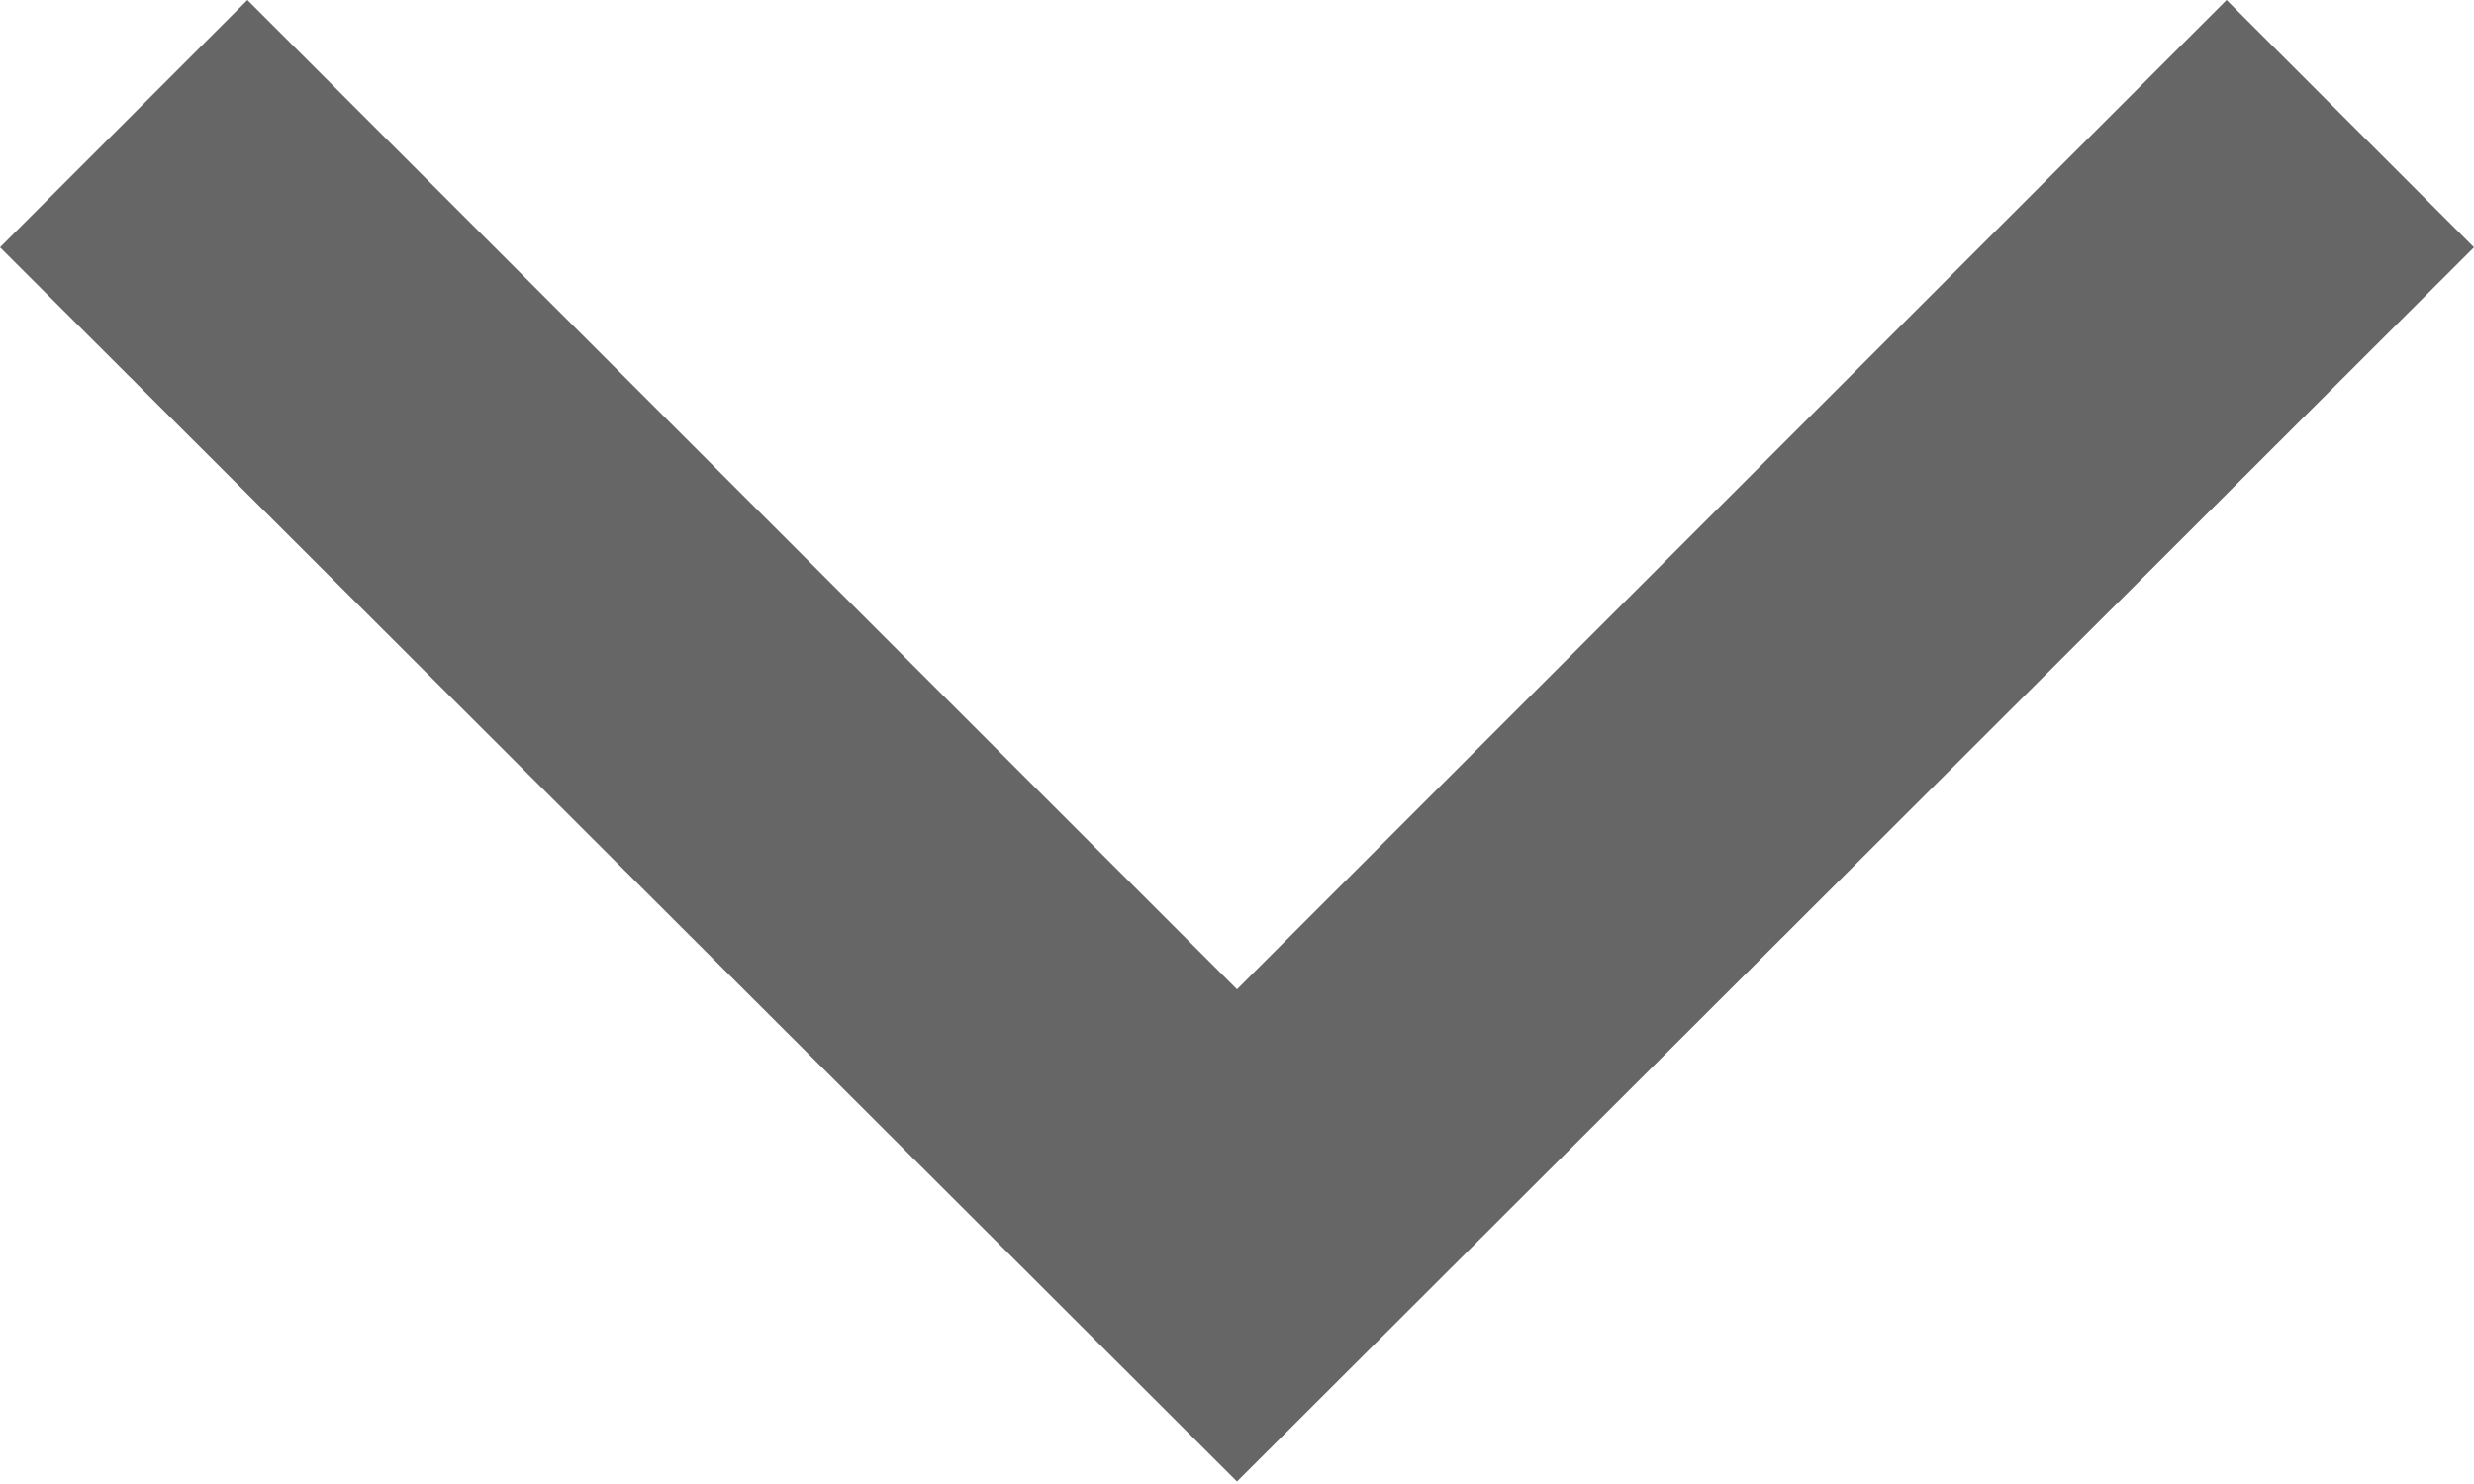
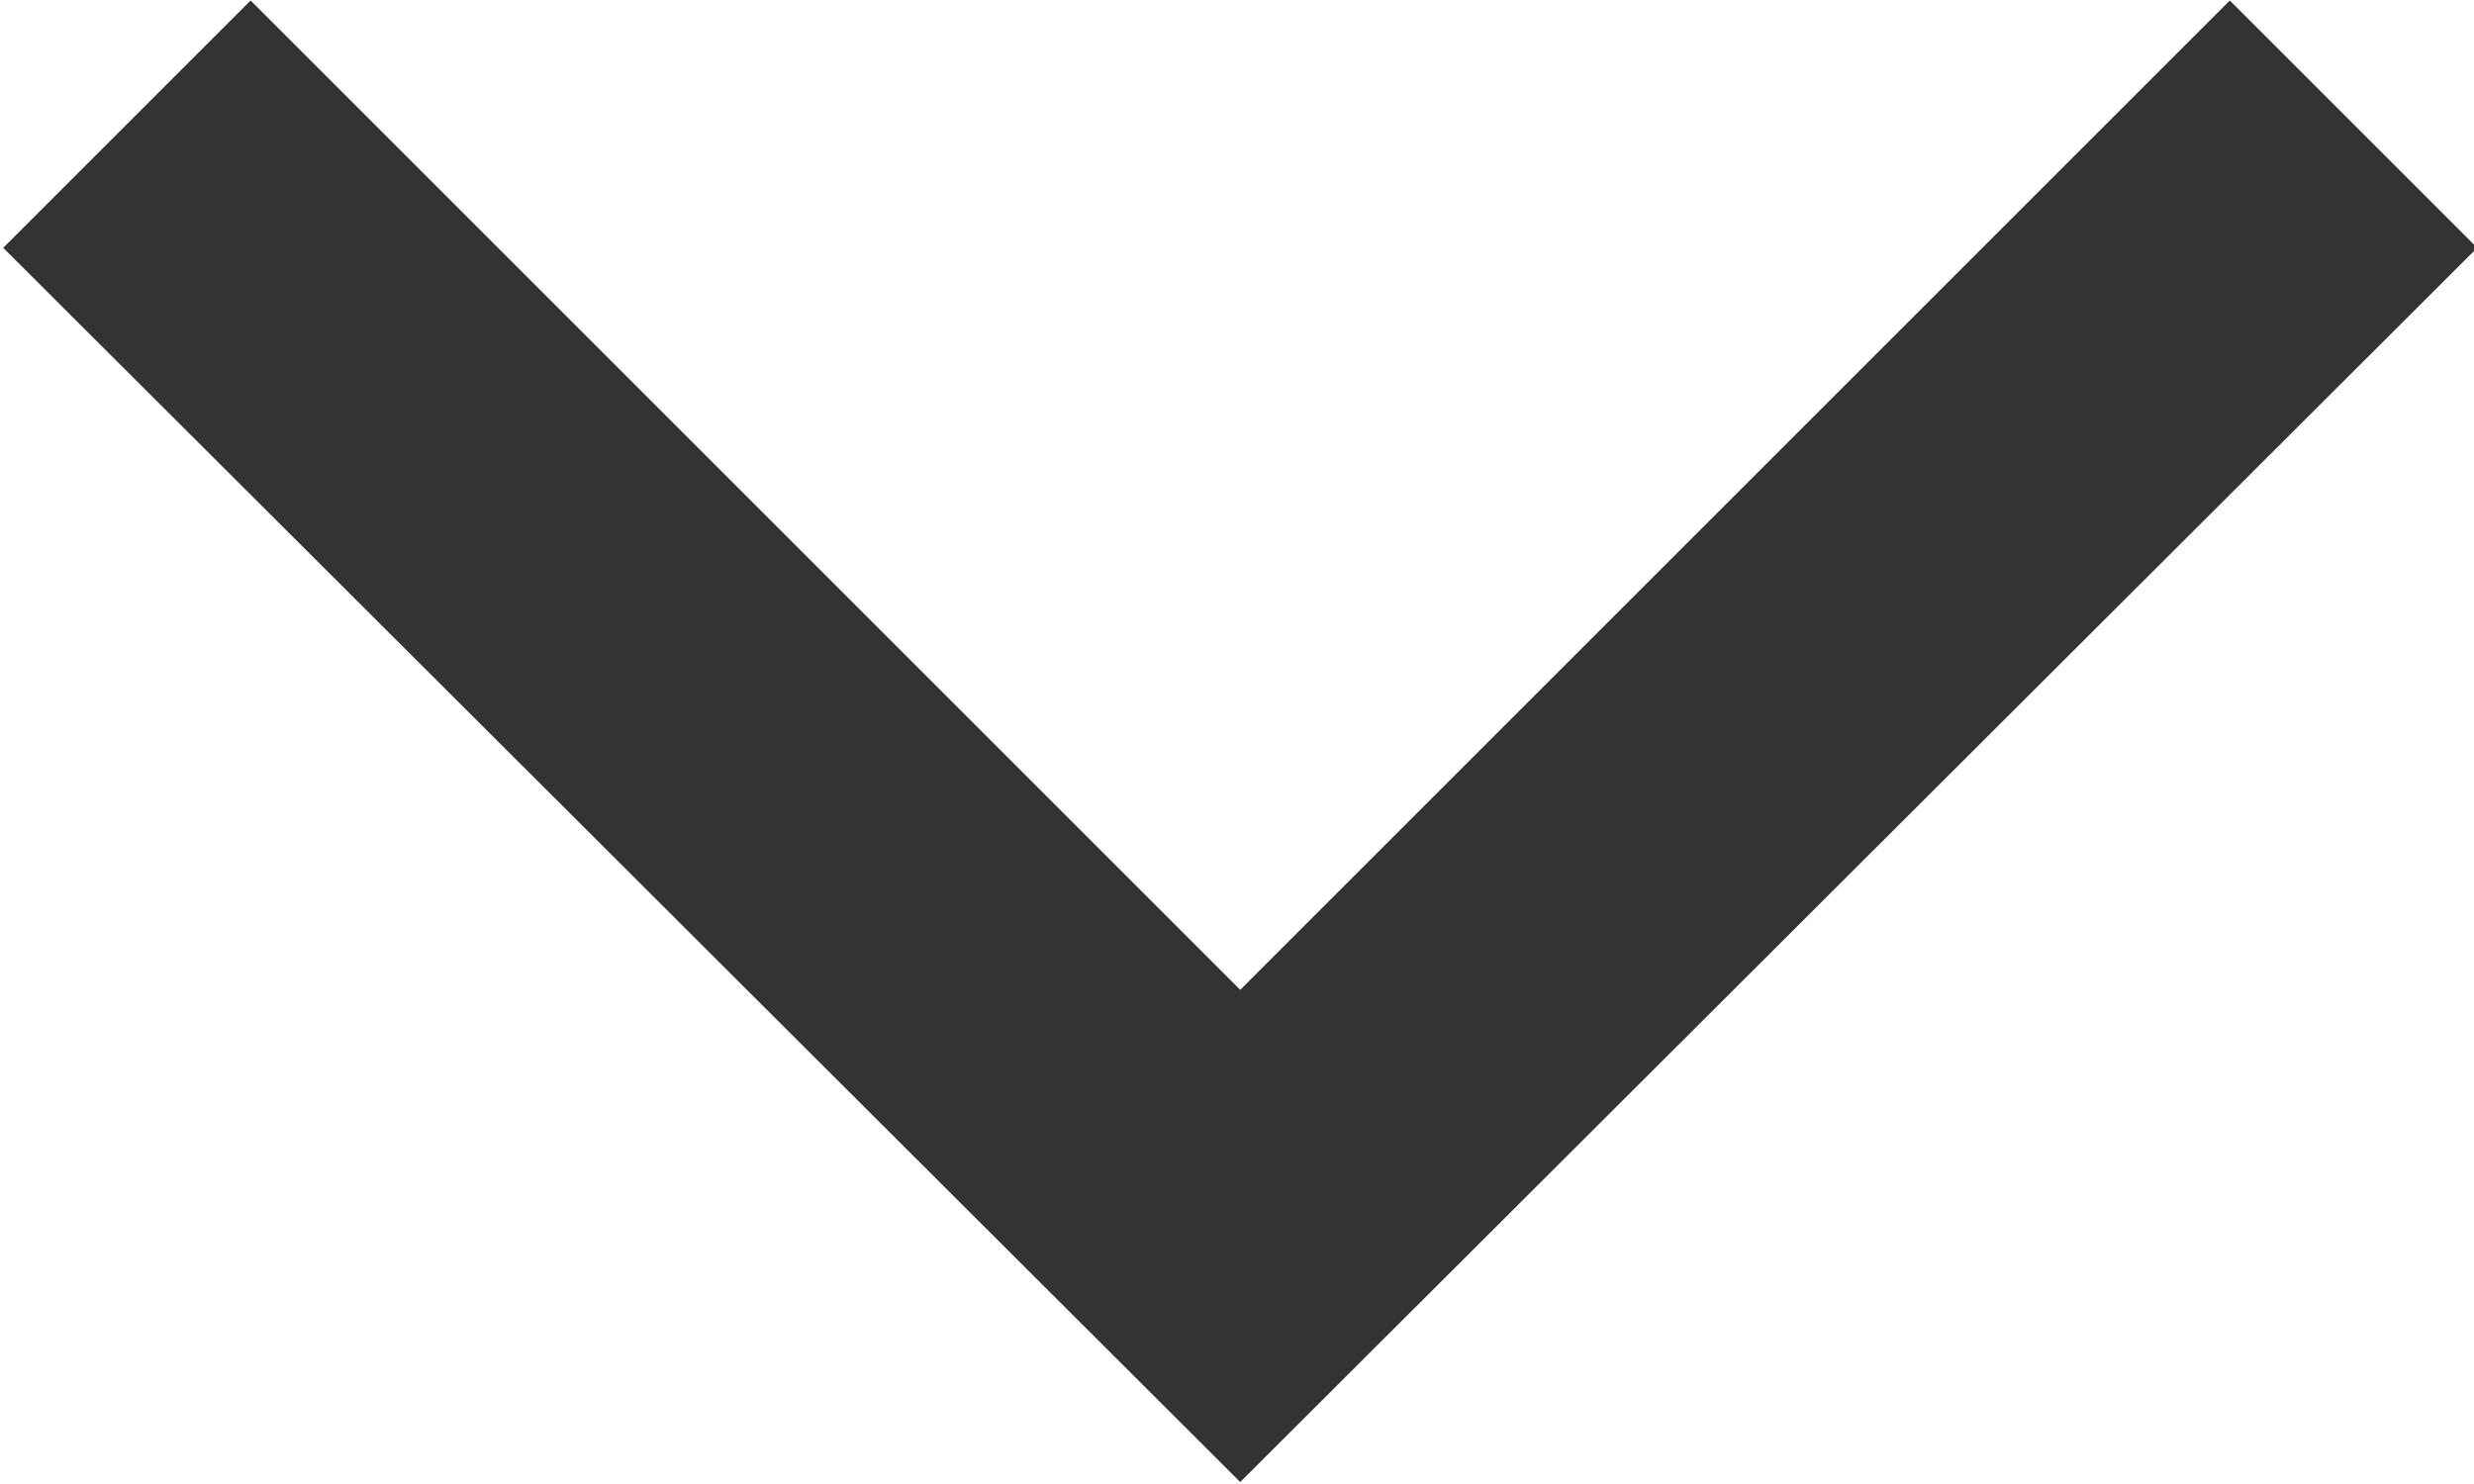
- <svg xmlns="http://www.w3.org/2000/svg" width="10" height="6" viewBox="0 0 10 6">
-   <path fill="#000" opacity=".6" transform="translate(-1780 -532)" d="m1790 533-5 4.99-5-4.99 1-1 4 4 4-4z" fill-rule="evenodd" />
+ <svg xmlns="http://www.w3.org/2000/svg" width="10" height="6" viewBox="0 0 10 6" version="1.1" id="svg4">
+   <defs id="defs8" />
+   <path d="M 10.013,1.002 5.013,5.992 0.013,1.002 1.013,0.002 l 4,4 4,-4 z" id="path2" style="opacity:0.8;fill:#000000;fill-rule:evenodd" />
</svg>
